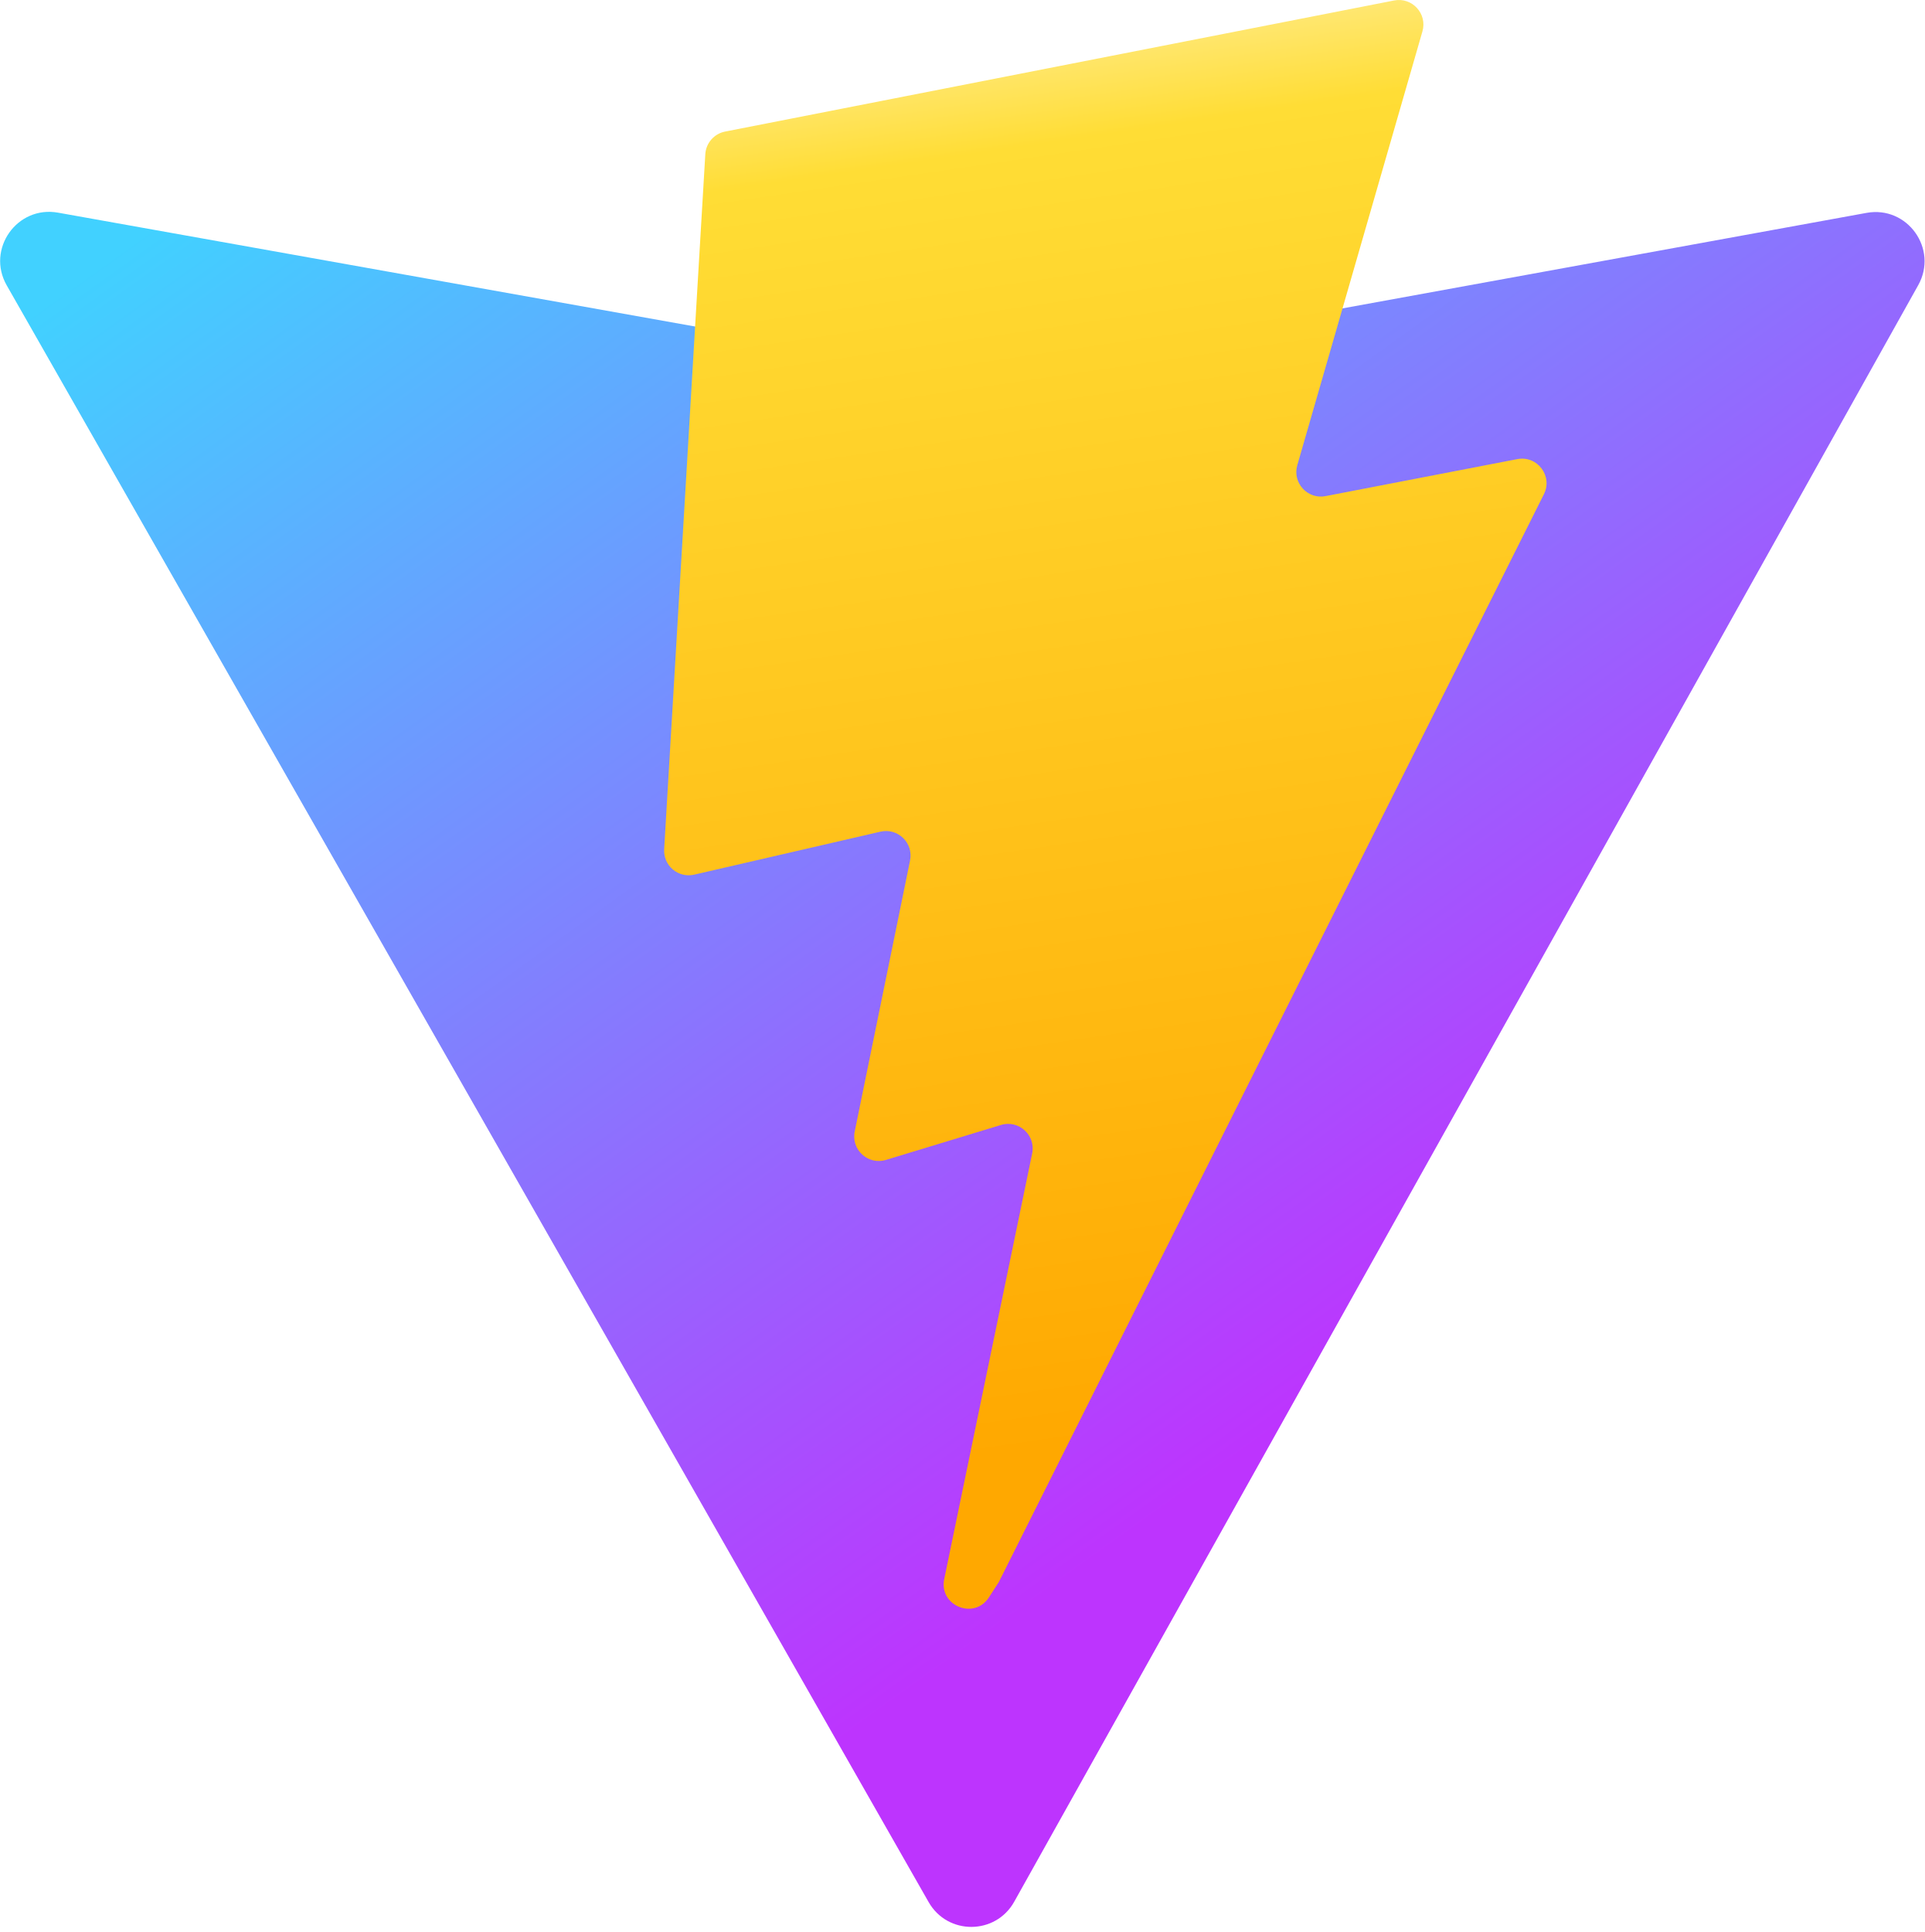
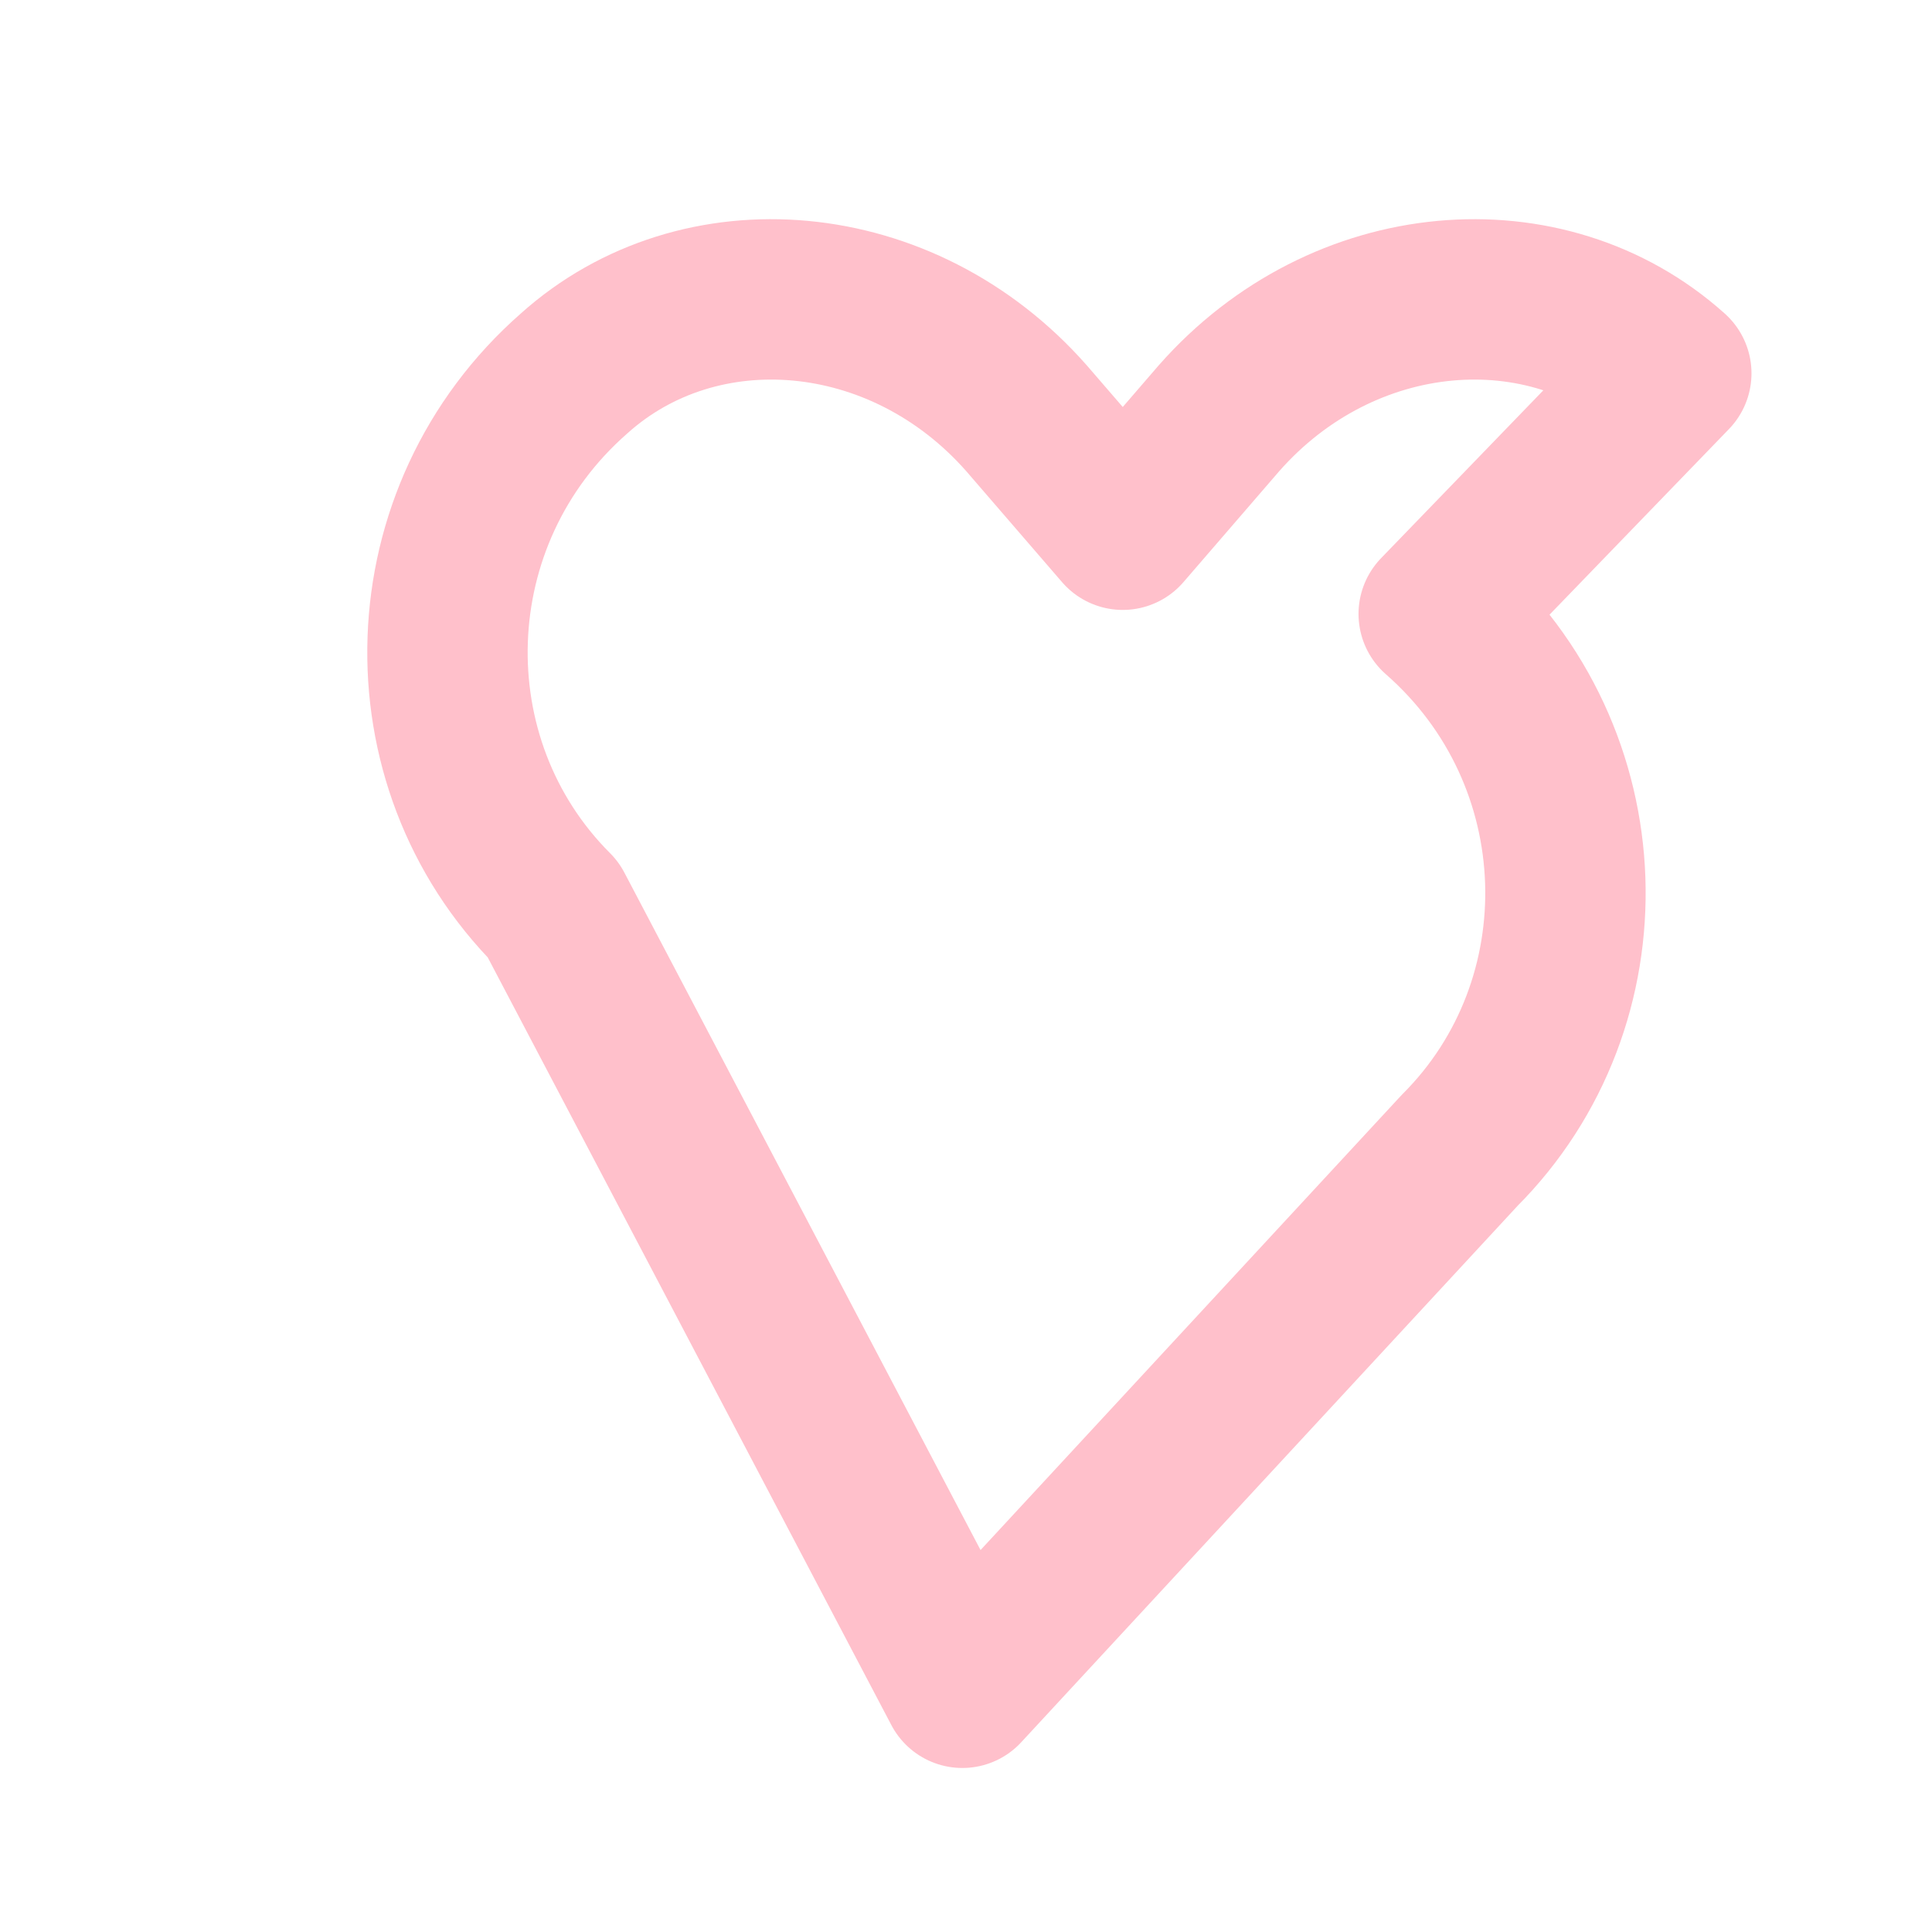
- <svg xmlns="http://www.w3.org/2000/svg" aria-hidden="true" role="img" class="iconify iconify--logos" width="31.88" height="32" preserveAspectRatio="xMidYMid meet" viewBox="0 0 256 257">
-   <defs>
-     <linearGradient id="IconifyId1813088fe1fbc01fb466" x1="-.828%" x2="57.636%" y1="7.652%" y2="78.411%">
-       <stop offset="0%" stop-color="#41D1FF" />
-       <stop offset="100%" stop-color="#BD34FE" />
-     </linearGradient>
-     <linearGradient id="IconifyId1813088fe1fbc01fb467" x1="43.376%" x2="50.316%" y1="2.242%" y2="89.03%">
-       <stop offset="0%" stop-color="#FFEA83" />
-       <stop offset="8.333%" stop-color="#FFDD35" />
-       <stop offset="100%" stop-color="#FFA800" />
-     </linearGradient>
-   </defs>
-   <path fill="url(#IconifyId1813088fe1fbc01fb466)" d="M255.153 37.938L134.897 252.976c-2.483 4.44-8.862 4.466-11.382.048L.875 37.958c-2.746-4.814 1.371-10.646 6.827-9.67l120.385 21.517a6.537 6.537 0 0 0 2.322-.004l117.867-21.483c5.438-.991 9.574 4.796 6.877 9.62Z" />
-   <path fill="url(#IconifyId1813088fe1fbc01fb467)" d="M185.432.063L96.44 17.501a3.268 3.268 0 0 0-2.634 3.014l-5.474 92.456a3.268 3.268 0 0 0 3.997 3.378l24.777-5.718c2.318-.535 4.413 1.507 3.936 3.838l-7.361 36.047c-.495 2.426 1.782 4.5 4.151 3.78l15.304-4.649c2.372-.72 4.652 1.36 4.15 3.788l-11.698 56.621c-.732 3.542 3.979 5.473 5.943 2.437l1.313-2.028l72.516-144.72c1.215-2.423-.88-5.186-3.54-4.672l-25.505 4.922c-2.396.462-4.435-1.77-3.759-4.114l16.646-57.705c.677-2.35-1.37-4.583-3.769-4.113Z" />
+ <svg xmlns="http://www.w3.org/2000/svg" viewBox="0 0 24 24" width="31.88" height="32" fill="none" stroke="pink" stroke-width="2" stroke-linecap="round" stroke-linejoin="round" class="feather feather-heart">
+   <path d="M20.84 4.61c-1.56-1.4-4.09-1.2-5.64.56l-1.2 1.39-1.2-1.39c-1.55-1.76-4.08-1.96-5.64-.56-2.02 1.77-2.1 4.85-.26 6.69L12 21l6.2-6.7c1.84-1.84 1.76-4.92-.26-6.69z" />
</svg>
